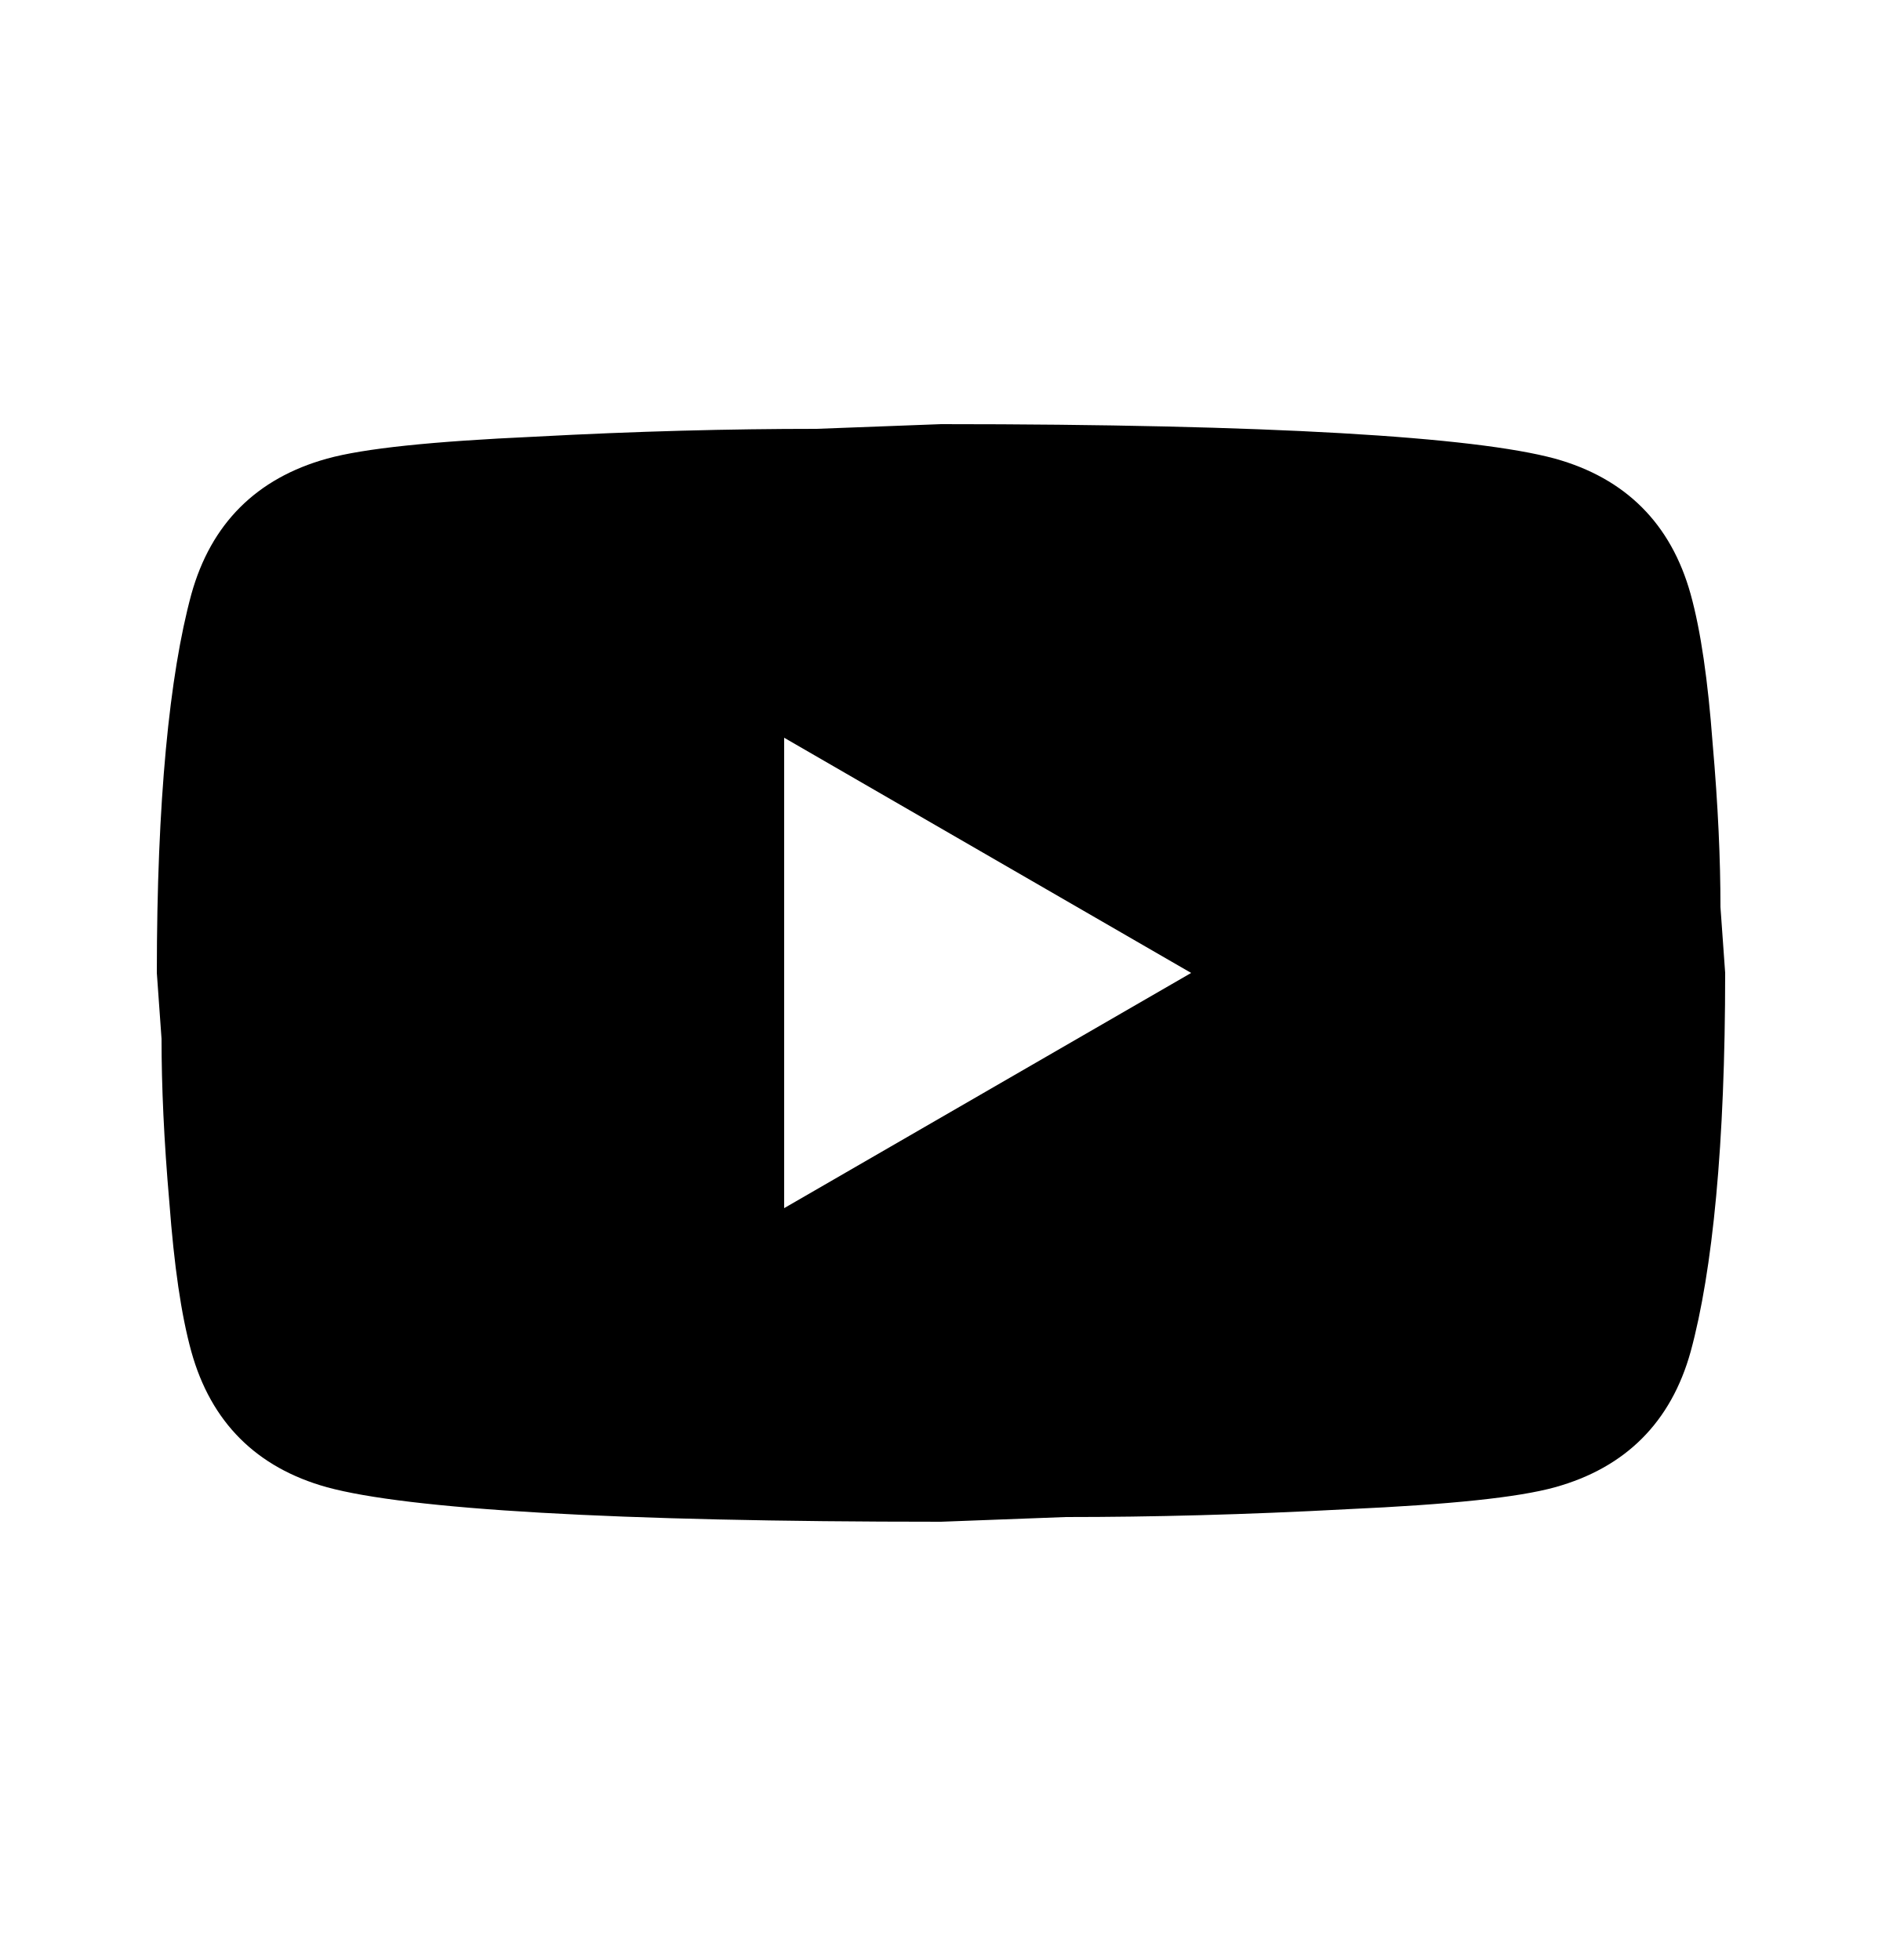
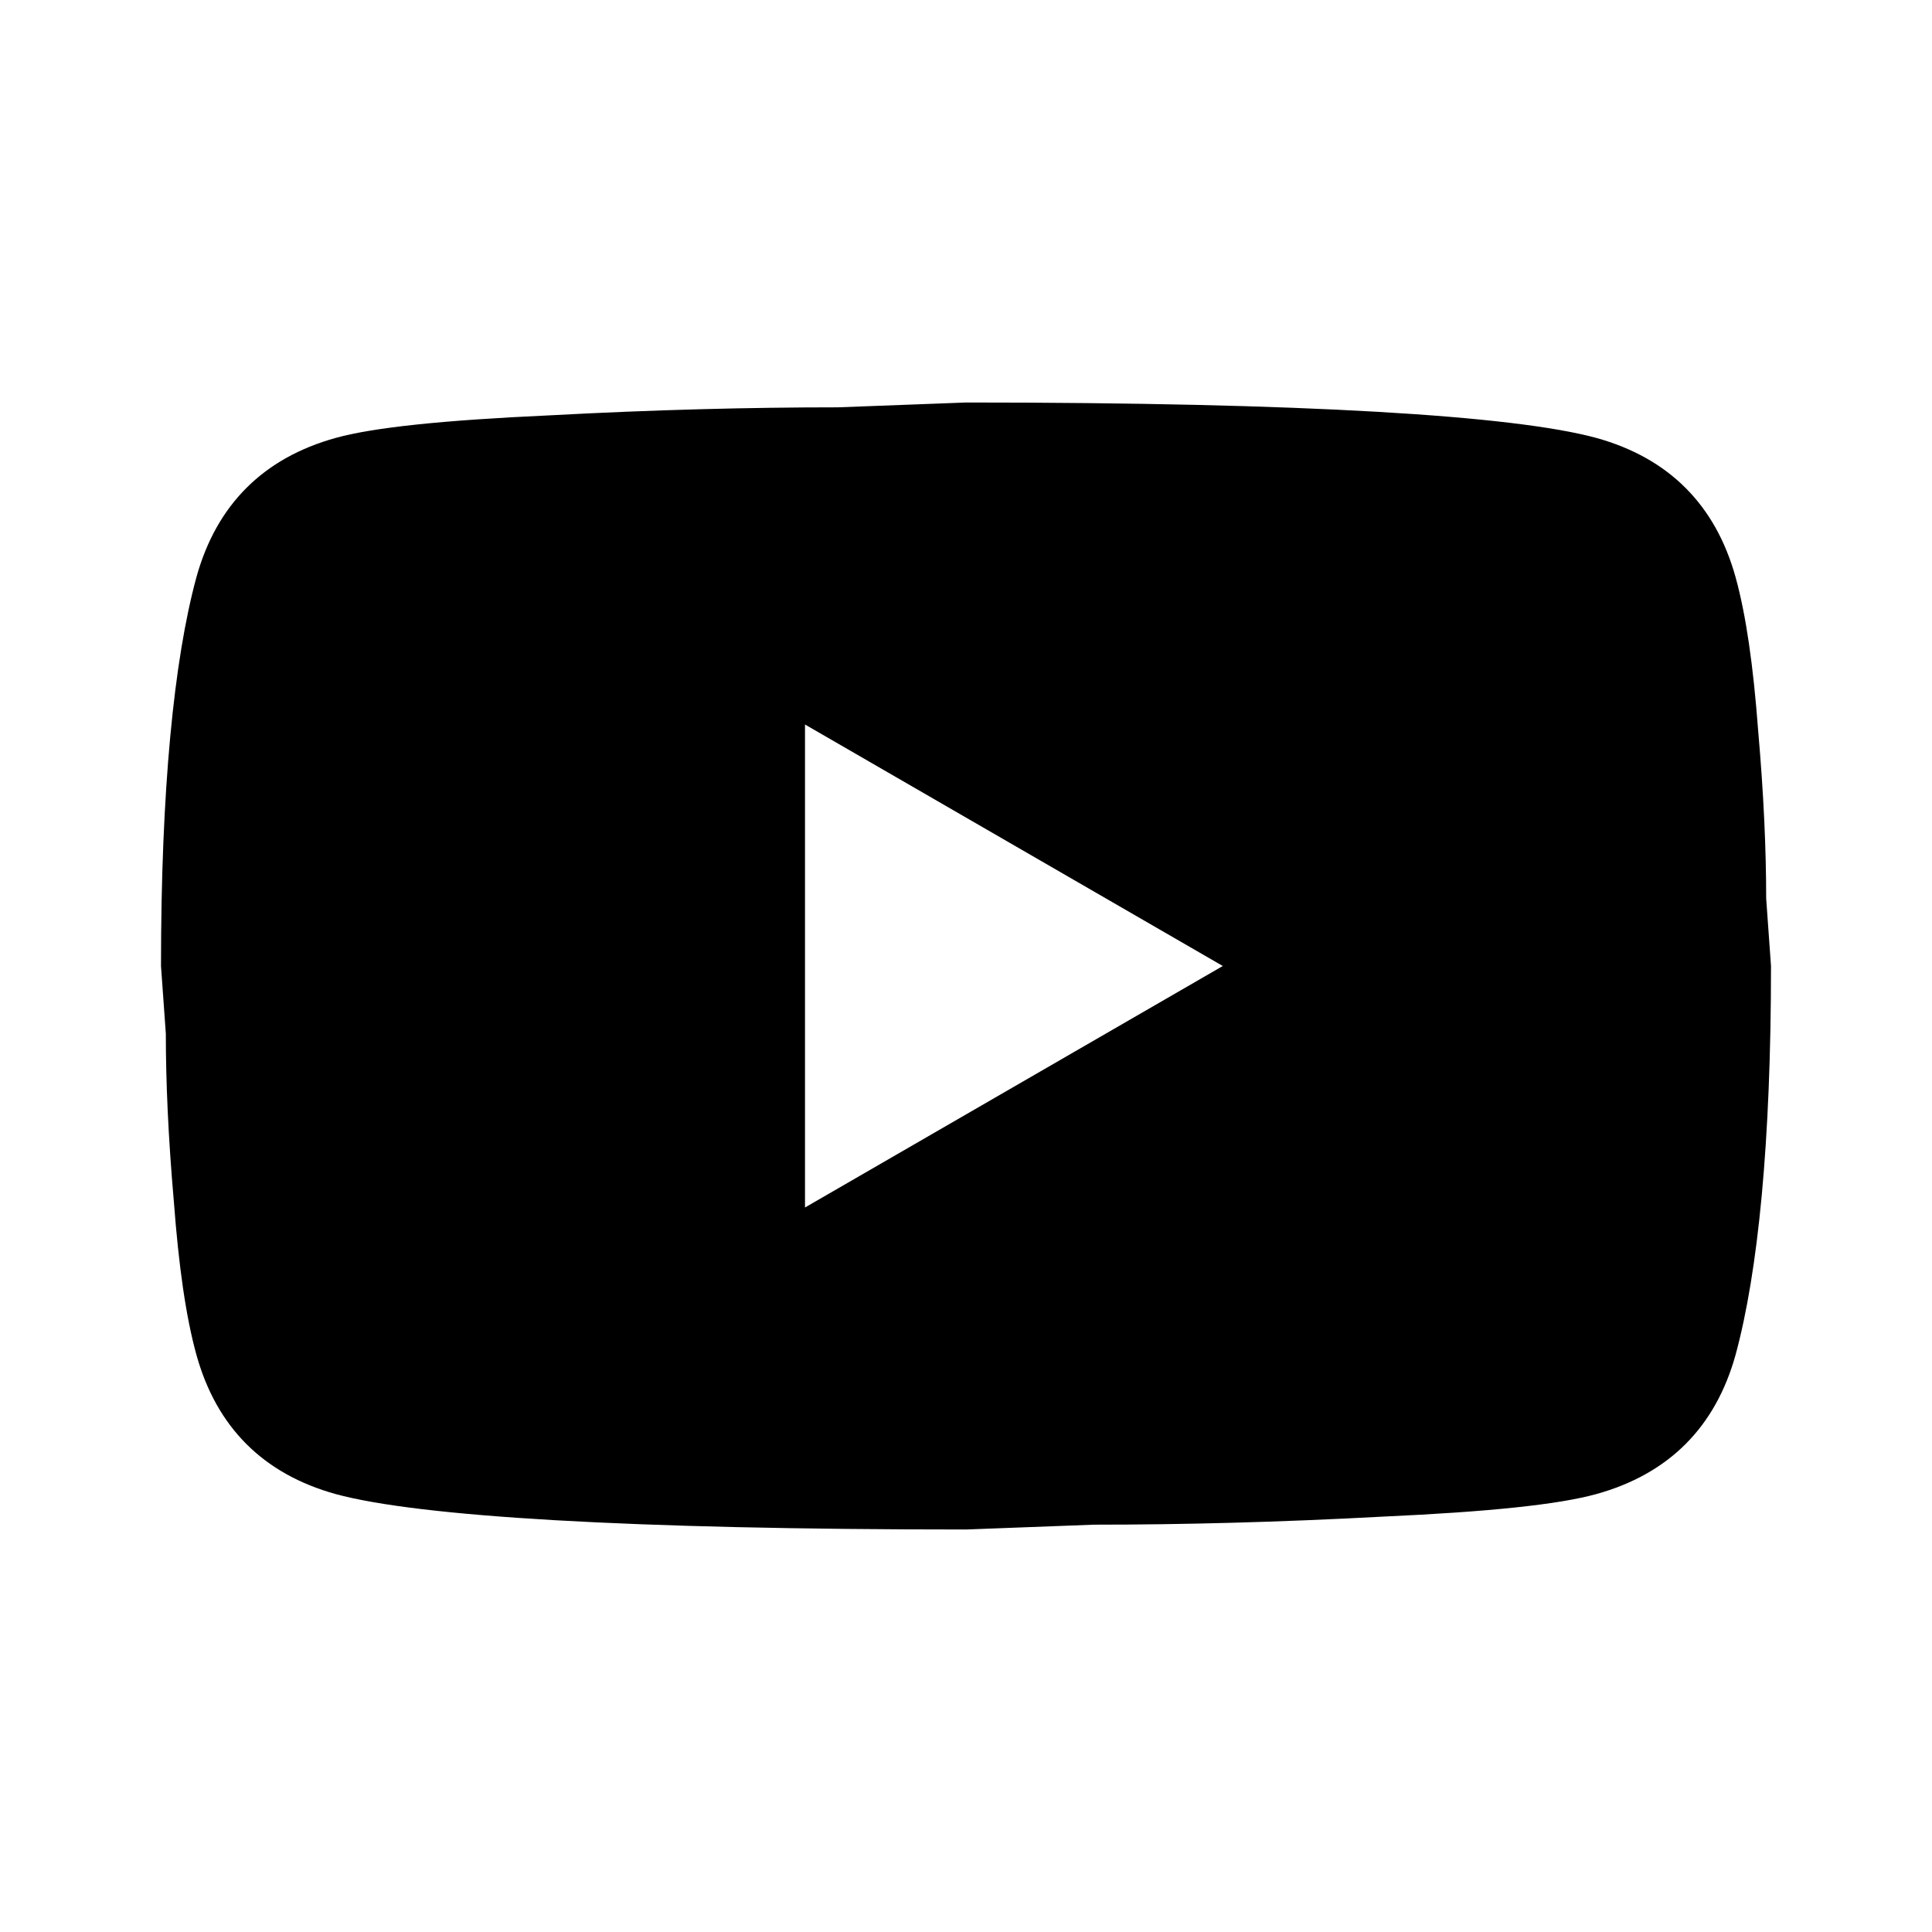
- <svg xmlns="http://www.w3.org/2000/svg" width="24" height="25" viewBox="0 0 24 25">
-   <path fill-rule="evenodd" d="M10 15.41l5.19-3-5.19-3v6zm11.56-7.83c.13.47.22 1.1.28 1.9.07.8.1 1.49.1 2.09l.06.84c0 2.19-.16 3.8-.44 4.83-.25.9-.83 1.48-1.73 1.73-.47.13-1.33.22-2.65.28-1.3.07-2.49.1-3.59.1l-1.59.06c-4.19 0-6.8-.16-7.83-.44-.9-.25-1.48-.83-1.73-1.73-.13-.47-.22-1.1-.28-1.9-.07-.8-.1-1.49-.1-2.09L2 12.41c0-2.19.16-3.8.44-4.83.25-.9.83-1.48 1.73-1.73.47-.13 1.33-.22 2.65-.28 1.3-.07 2.49-.1 3.59-.1L12 5.41c4.19 0 6.8.16 7.83.44.9.25 1.48.83 1.73 1.73z" clip-rule="evenodd" />
+ <svg xmlns="http://www.w3.org/2000/svg" width="24" height="24" viewBox="0 0 24 24">
+   <path fill-rule="evenodd" d="M10 15l5.19-3L10 9v6zm11.56-7.83c.13.47.22 1.1.28 1.9.07.8.1 1.49.1 2.09L22 12c0 2.19-.16 3.8-.44 4.83-.25.9-.83 1.48-1.73 1.73-.47.13-1.33.22-2.65.28-1.3.07-2.49.1-3.59.1L12 19c-4.19 0-6.8-.16-7.83-.44-.9-.25-1.48-.83-1.73-1.73-.13-.47-.22-1.1-.28-1.9-.07-.8-.1-1.49-.1-2.09L2 12c0-2.19.16-3.8.44-4.83.25-.9.83-1.48 1.73-1.73.47-.13 1.33-.22 2.65-.28 1.3-.07 2.49-.1 3.59-.1L12 5c4.19 0 6.8.16 7.83.44.9.25 1.48.83 1.73 1.73z" clip-rule="evenodd" />
</svg>
